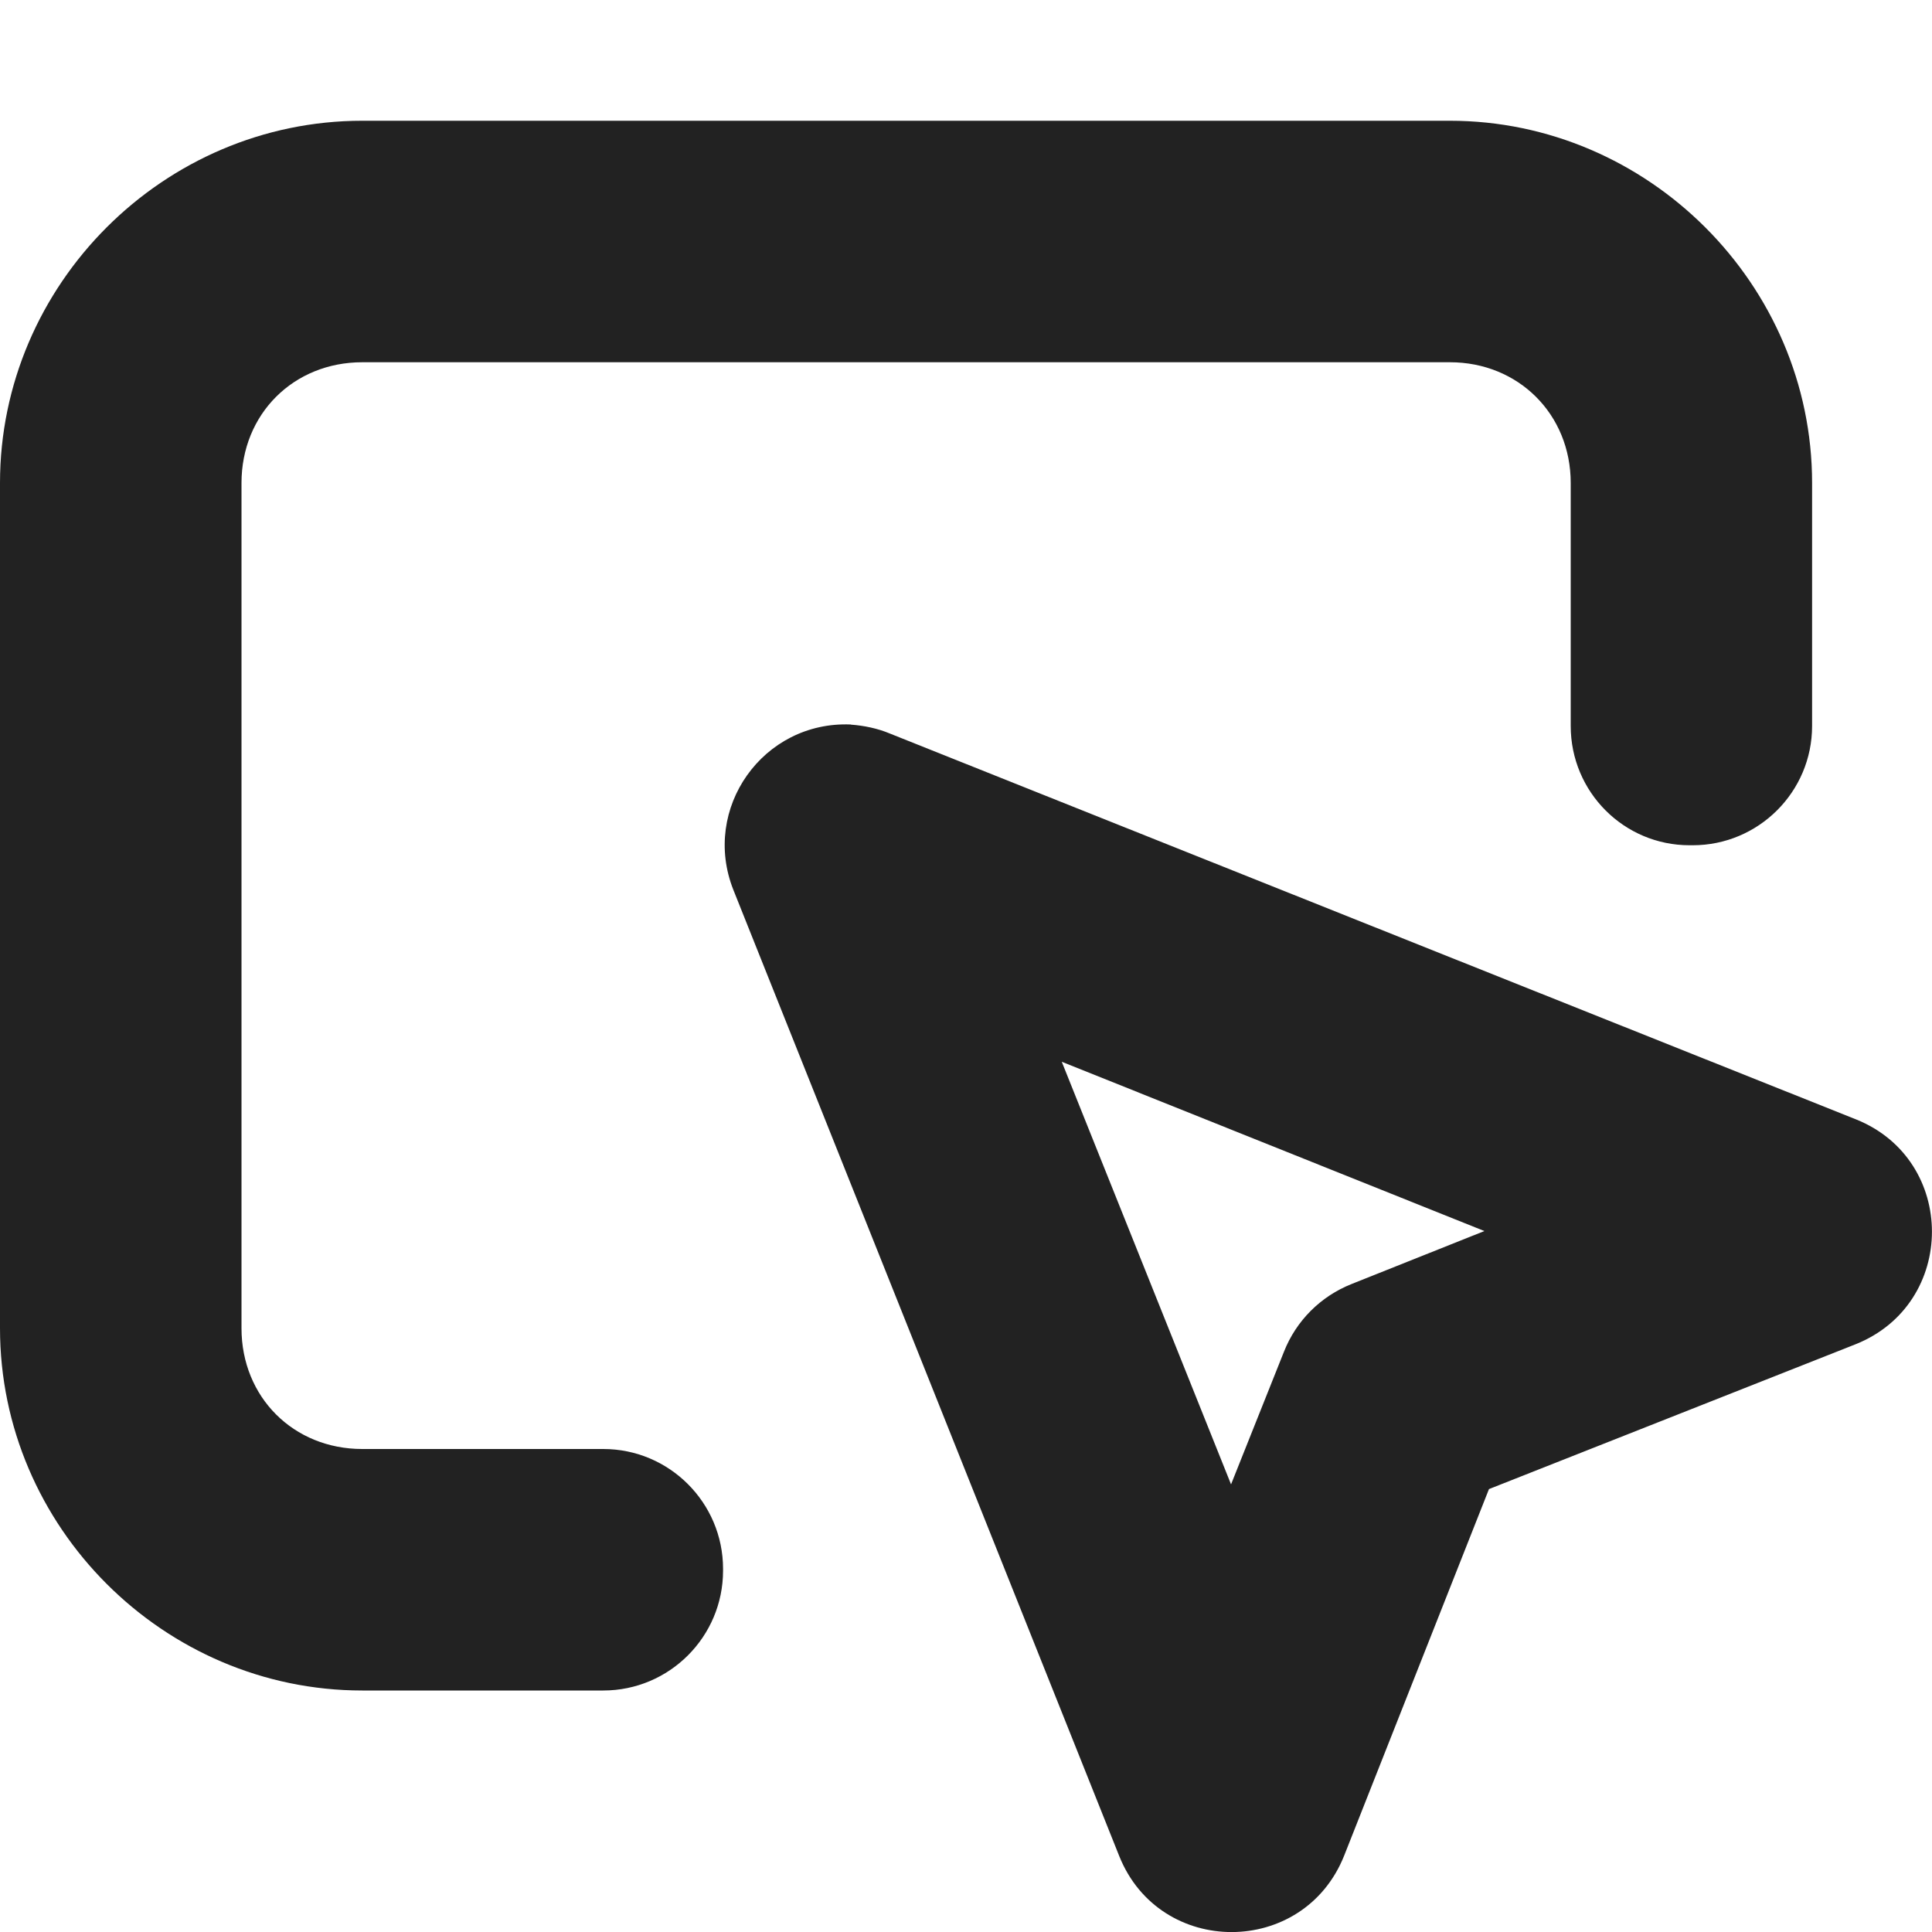
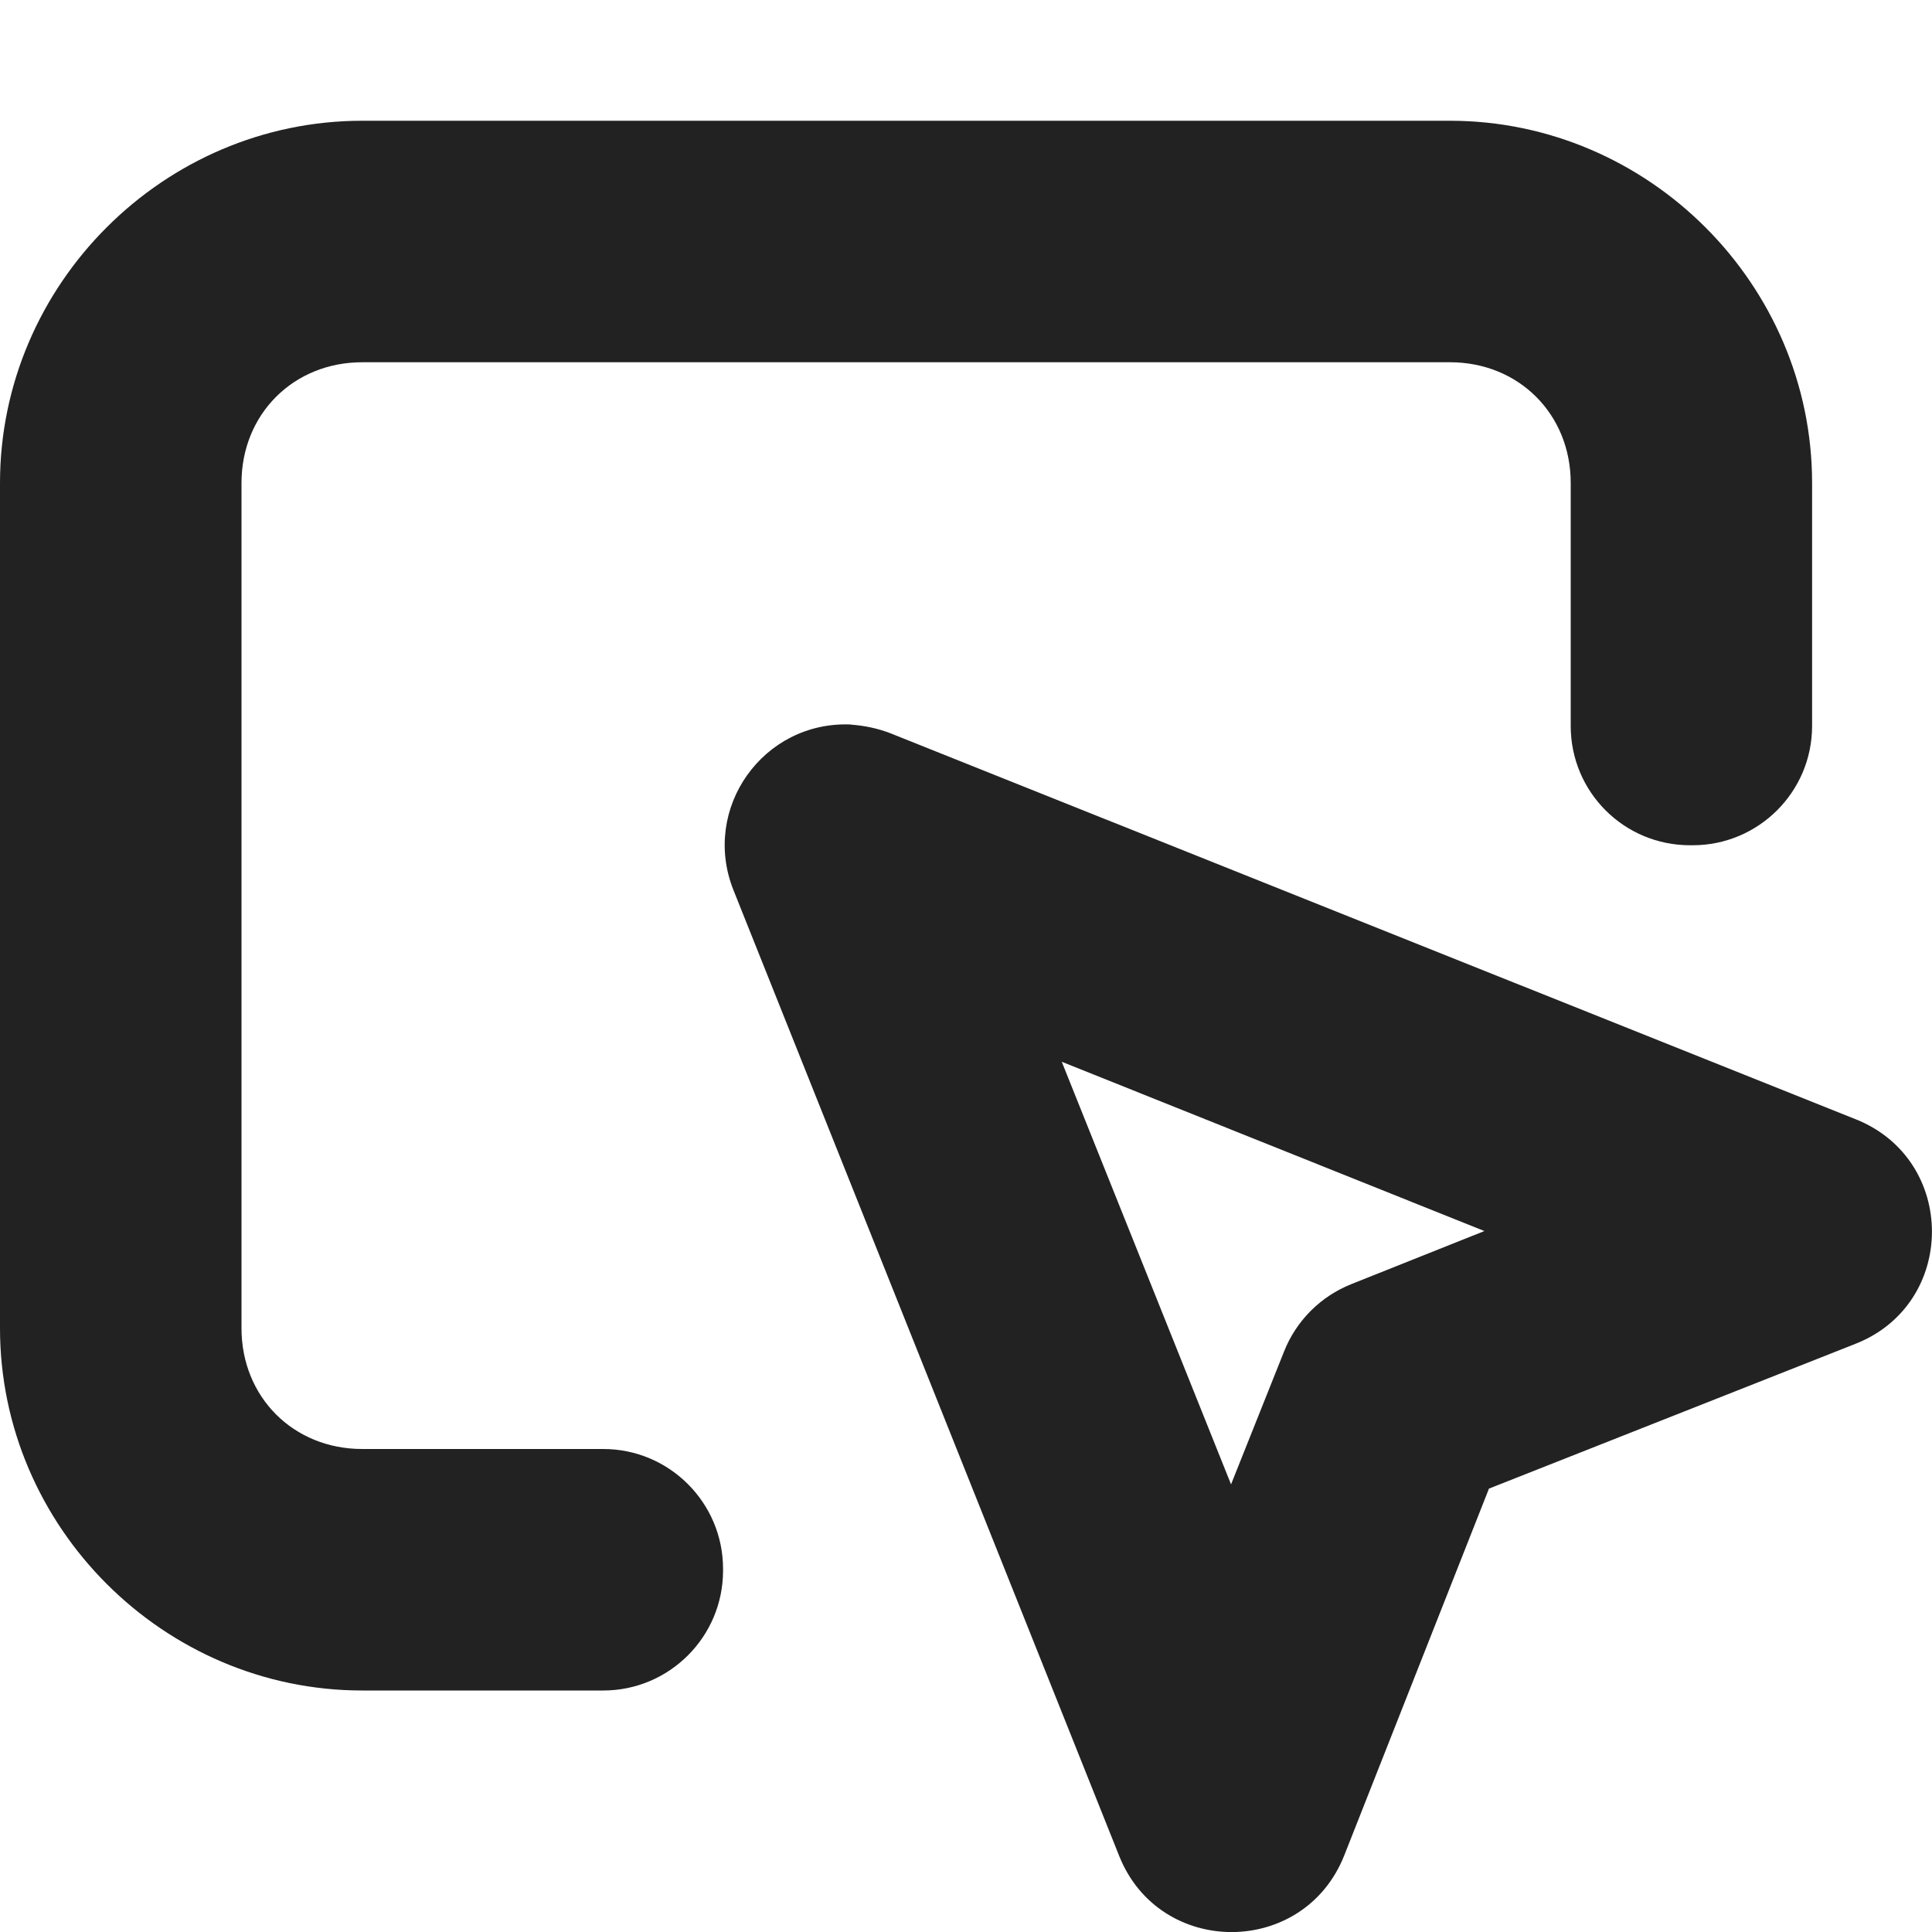
<svg xmlns="http://www.w3.org/2000/svg" height="16px" viewBox="0 0 16 16" width="16px">
-   <filter id="a" height="100%" width="100%" x="0%" y="0%">
-     <feColorMatrix color-interpolation-filters="sRGB" values="0 0 0 0 1 0 0 0 0 1 0 0 0 0 1 0 0 0 1 0" />
-   </filter>
-   <mask id="b">
-     <g filter="url(#a)">
-       <path d="m -1.6 -1.6 h 19.2 v 19.2 h -19.2 z" fill-opacity="0.5" />
-     </g>
-   </mask>
-   <clipPath id="c">
-     <path d="m 0 0 h 601 v 400 h -601 z" />
-   </clipPath>
-   <path d="m 3 1 c -1.645 0 -3 1.355 -3 3 v 7 c 0 1.645 1.355 3 3 3 h 1.996 c 0.547 0 0.992 -0.445 0.992 -0.992 v -0.016 c 0 -0.547 -0.445 -0.992 -0.992 -0.992 h -1.996 c -0.57 0 -1 -0.43 -1 -1 v -7 c 0 -0.57 0.43 -1 1 -1 h 9.008 c 0.566 0 1 0.43 1 1 v 2.012 c 0 0.547 0.441 0.988 0.984 0.988 h 0.027 c 0.543 0 0.988 -0.441 0.988 -0.988 v -2.012 c 0 -1.645 -1.359 -3 -3 -3 z m 4.047 5 c -0.727 -0.031 -1.242 0.695 -0.973 1.371 l 3.195 8 c 0.336 0.84 1.527 0.84 1.863 -0.004 l 1.199 -3.035 l 3.035 -1.199 c 0.844 -0.336 0.844 -1.527 0.004 -1.863 l -8 -3.195 c -0.102 -0.043 -0.215 -0.066 -0.324 -0.074 z m 1.746 2.793 l 3.5 1.402 l -1.098 0.438 c -0.258 0.102 -0.461 0.305 -0.562 0.562 l -0.438 1.098 z m 0 0" fill="#222222" />
-   <g mask="url(#b)">
-     <g clip-path="url(#c)" transform="matrix(1 0 0 1 -44 -340)">
-       <path d="m 210.5 151 c 0 1.383 -1.121 2.5 -2.5 2.5 c -1.383 0 -2.5 -1.121 -2.5 -2.5 s 1.117 -2.5 2.5 -2.5 c 1.379 0 2.5 1.117 2.5 2.5 z m 0 0" fill="#222222" fill-opacity="0.349" />
-     </g>
+   <g fill="#222222">
+     <path d="m 7.047 6 c -0.727 -0.031 -1.242 0.695 -0.973 1.371 l 3.195 8 c 0.336 0.84 1.527 0.84 1.863 -0.004 l 1.199 -3.039 l 3.035 -1.199 c 0.844 -0.332 0.844 -1.523 0.004 -1.859 l -8 -3.199 c -0.102 -0.039 -0.211 -0.062 -0.324 -0.07 z m 1.746 2.793 l 3.5 1.402 l -1.098 0.438 c -0.258 0.102 -0.461 0.305 -0.562 0.562 l -0.438 1.098 z m 0 0" />
+     <path d="m 3 1 c -1.645 0 -3 1.355 -3 3 v 7 c 0 1.645 1.355 3 3 3 h 1.996 c 0.547 0 0.992 -0.445 0.992 -0.992 v -0.016 c 0 -0.547 -0.445 -0.992 -0.992 -0.992 h -1.996 c -0.57 0 -1 -0.43 -1 -1 v -7 c 0 -0.57 0.43 -1 1 -1 h 9.008 c 0.57 0 1 0.43 1 1 v 2.012 c 0 0.547 0.441 0.988 0.988 0.988 h 0.023 c 0.543 0 0.988 -0.441 0.988 -0.988 v -2.012 c 0 -1.645 -1.355 -3 -3 -3 z m 0 0" />
  </g>
</svg>
